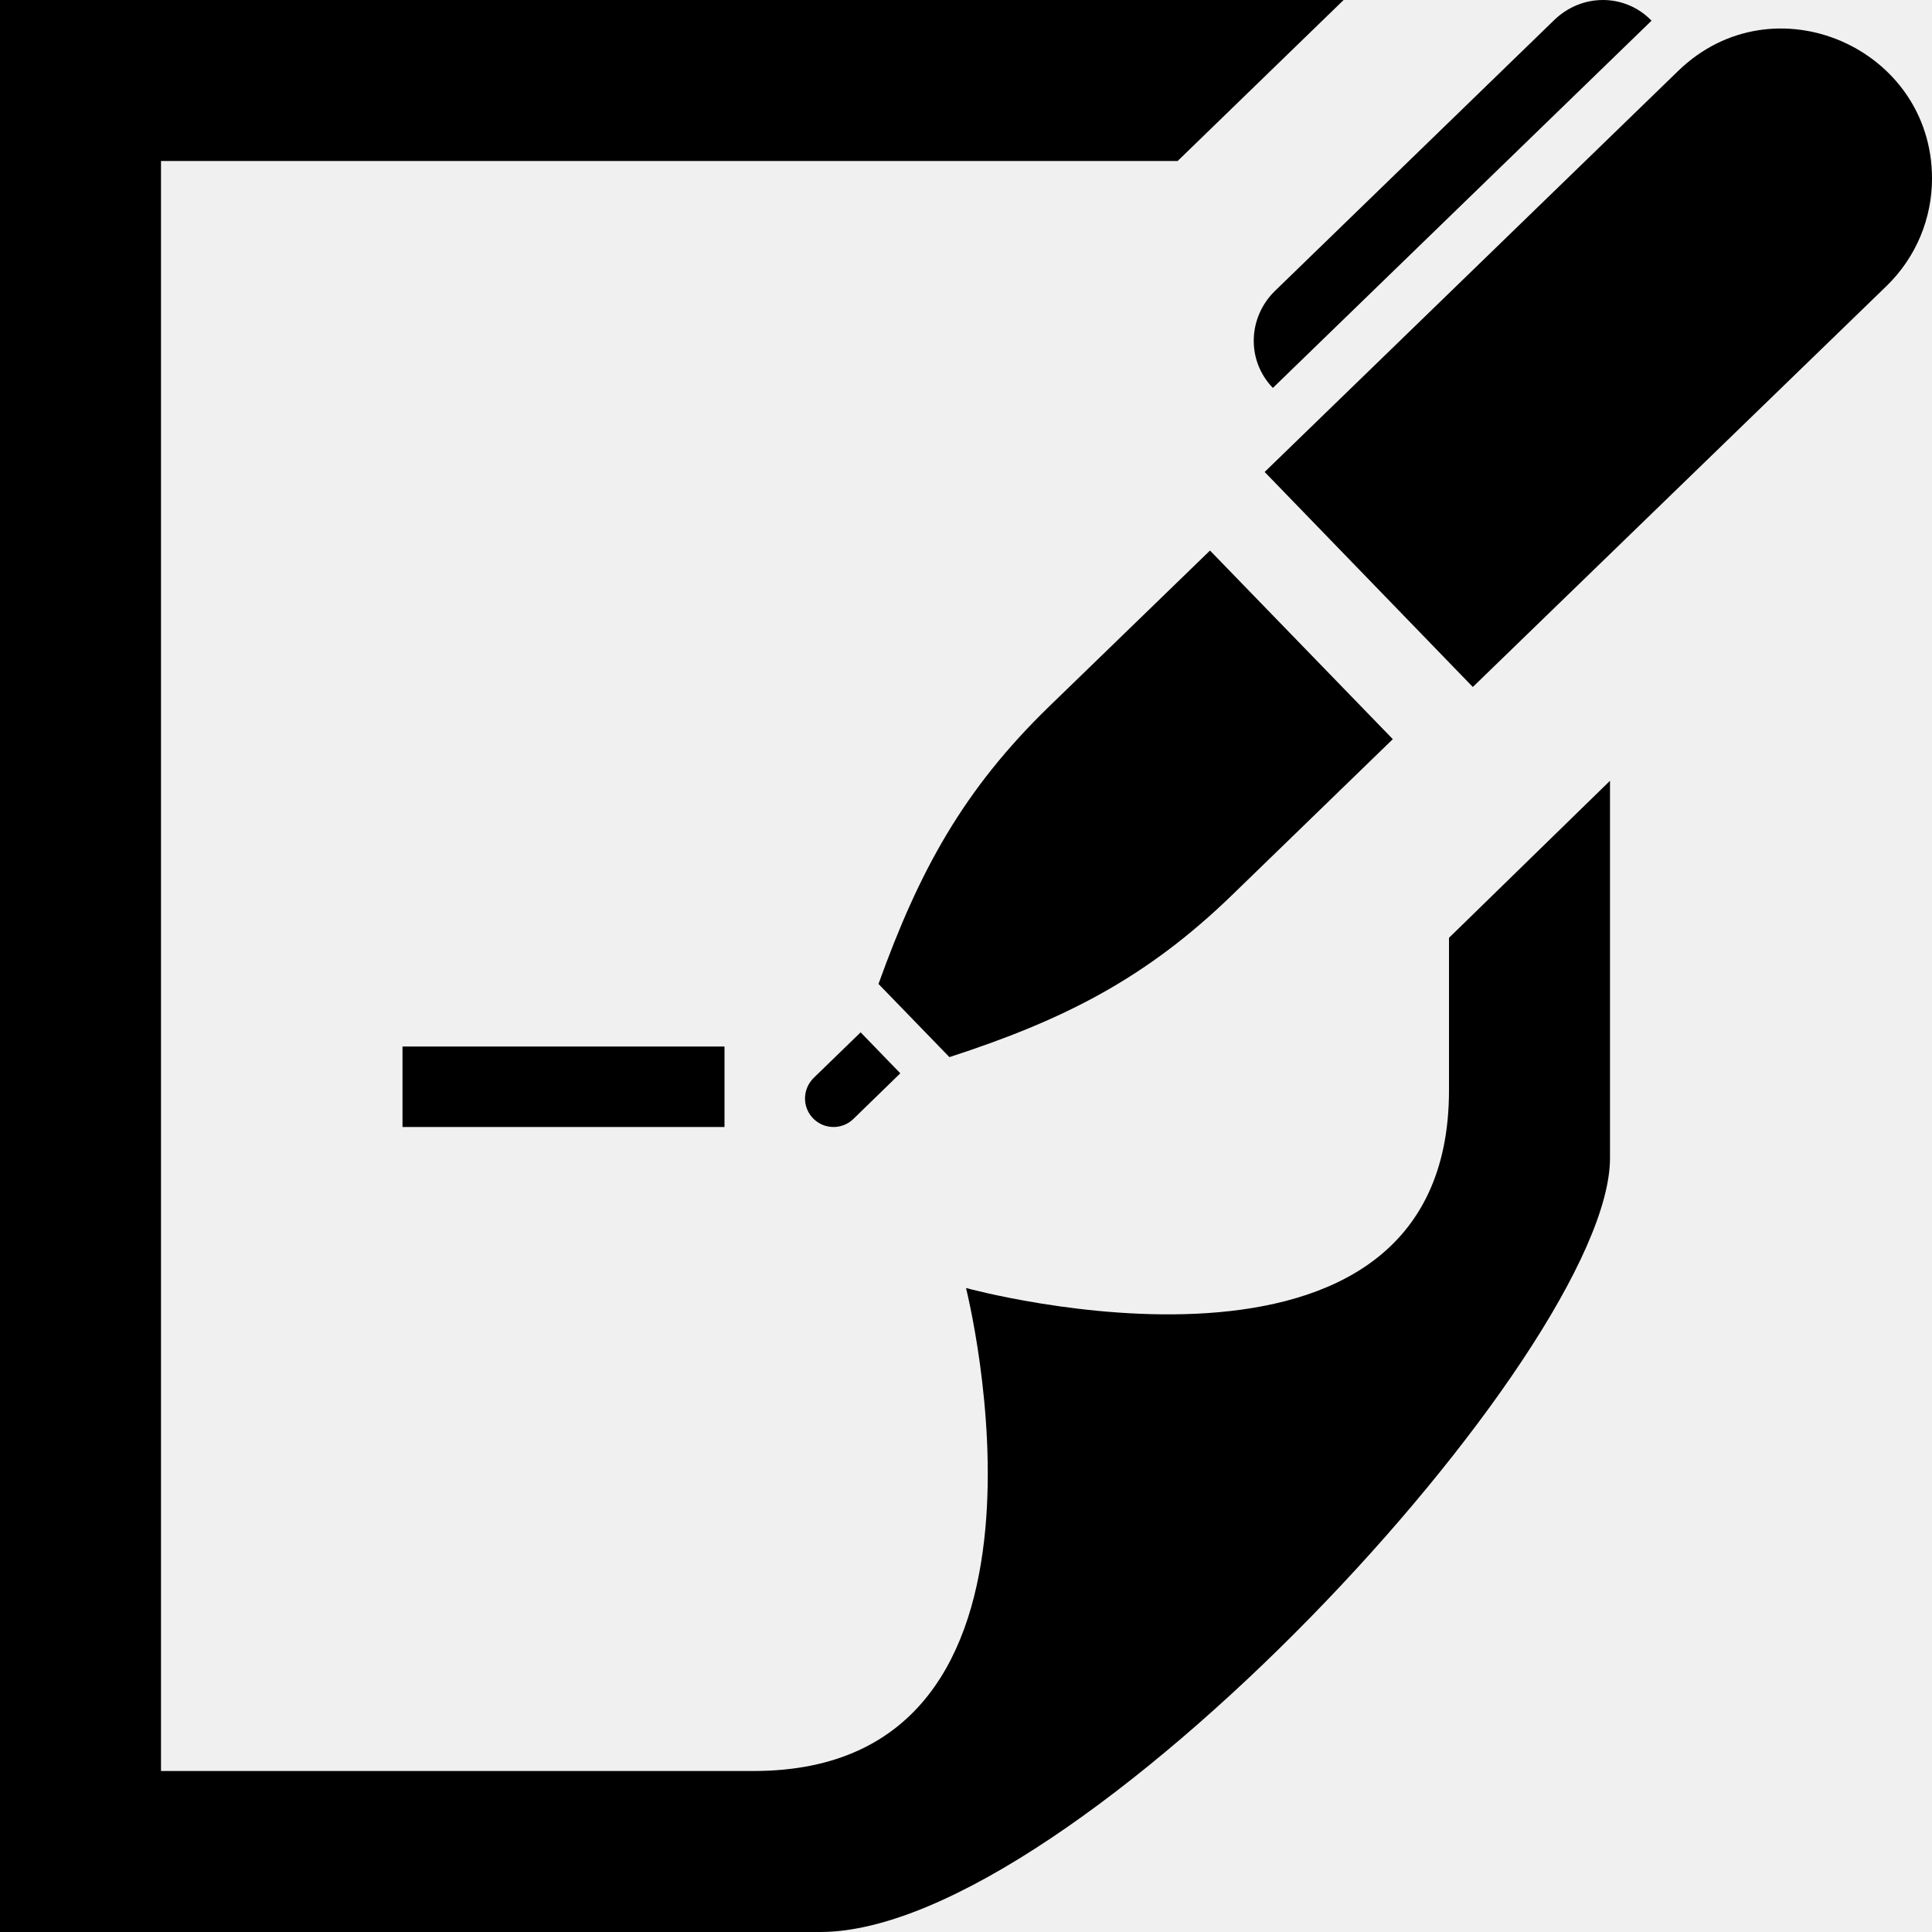
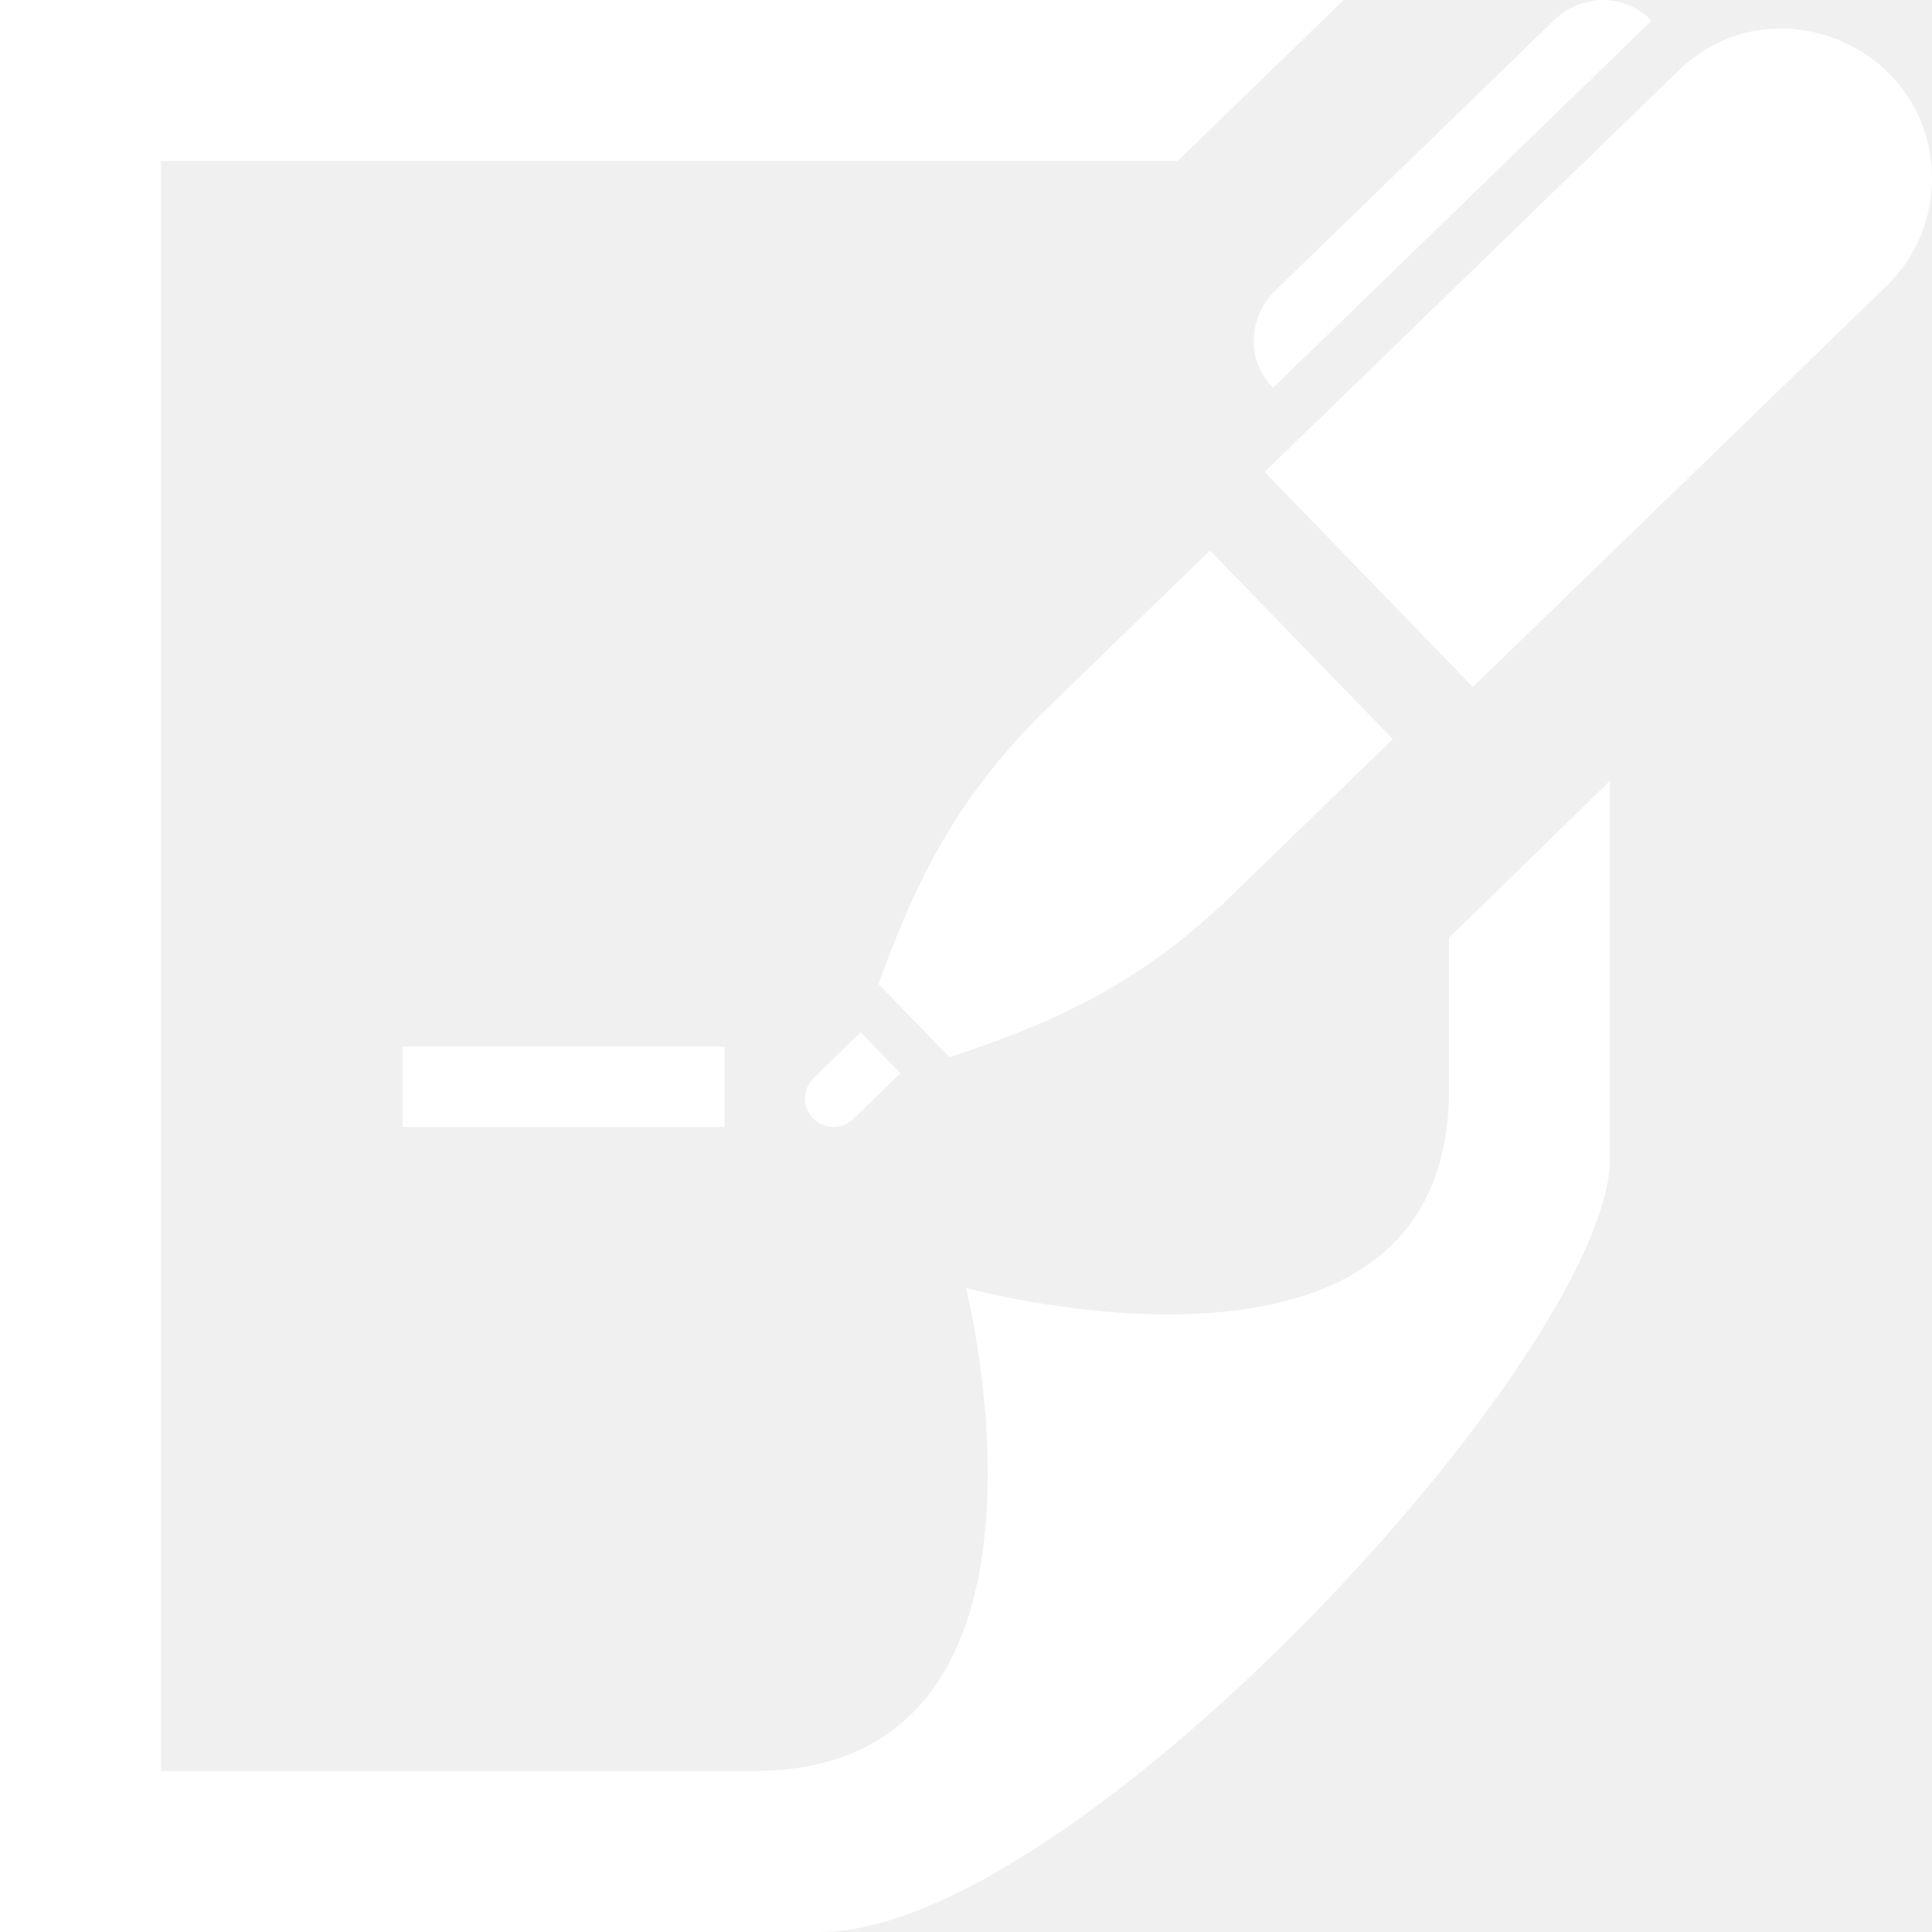
- <svg xmlns="http://www.w3.org/2000/svg" width="24" height="24" viewBox="0 0 24 24">
+ <svg xmlns="http://www.w3.org/2000/svg" fill="#ffffff" width="24" height="24" viewBox="0 0 24 24">
  <path d="M15.812 4.819c-.33-.341-.312-.877.028-1.207l3.469-3.365c.17-.164.387-.247.603-.247.219 0 .438.085.604.257l-4.704 4.562zm-5.705 8.572c-.07.069-.107.162-.107.255 0 .194.158.354.354.354.089 0 .178-.033.247-.1l.583-.567-.493-.509-.584.567zm4.924-6.552l-1.994 1.933c-1.072 1.039-1.619 2.046-2.124 3.451l.881.909c1.419-.461 2.442-.976 3.514-2.016l1.994-1.934-2.271-2.343zm5.816-5.958l-5.137 4.982 2.586 2.671 5.138-4.98c.377-.366.566-.851.566-1.337 0-1.624-1.968-2.486-3.153-1.336zm-11.847 12.119h-4v1h4v-1zm9-1.35v1.893c0 4.107-6 2.457-6 2.457s1.518 6-2.638 6h-7.362v-20h12.629l2.062-2h-16.691v24h10.189c3.163 0 9.811-7.223 9.811-9.614v-4.687l-2 1.951z" />
</svg>
